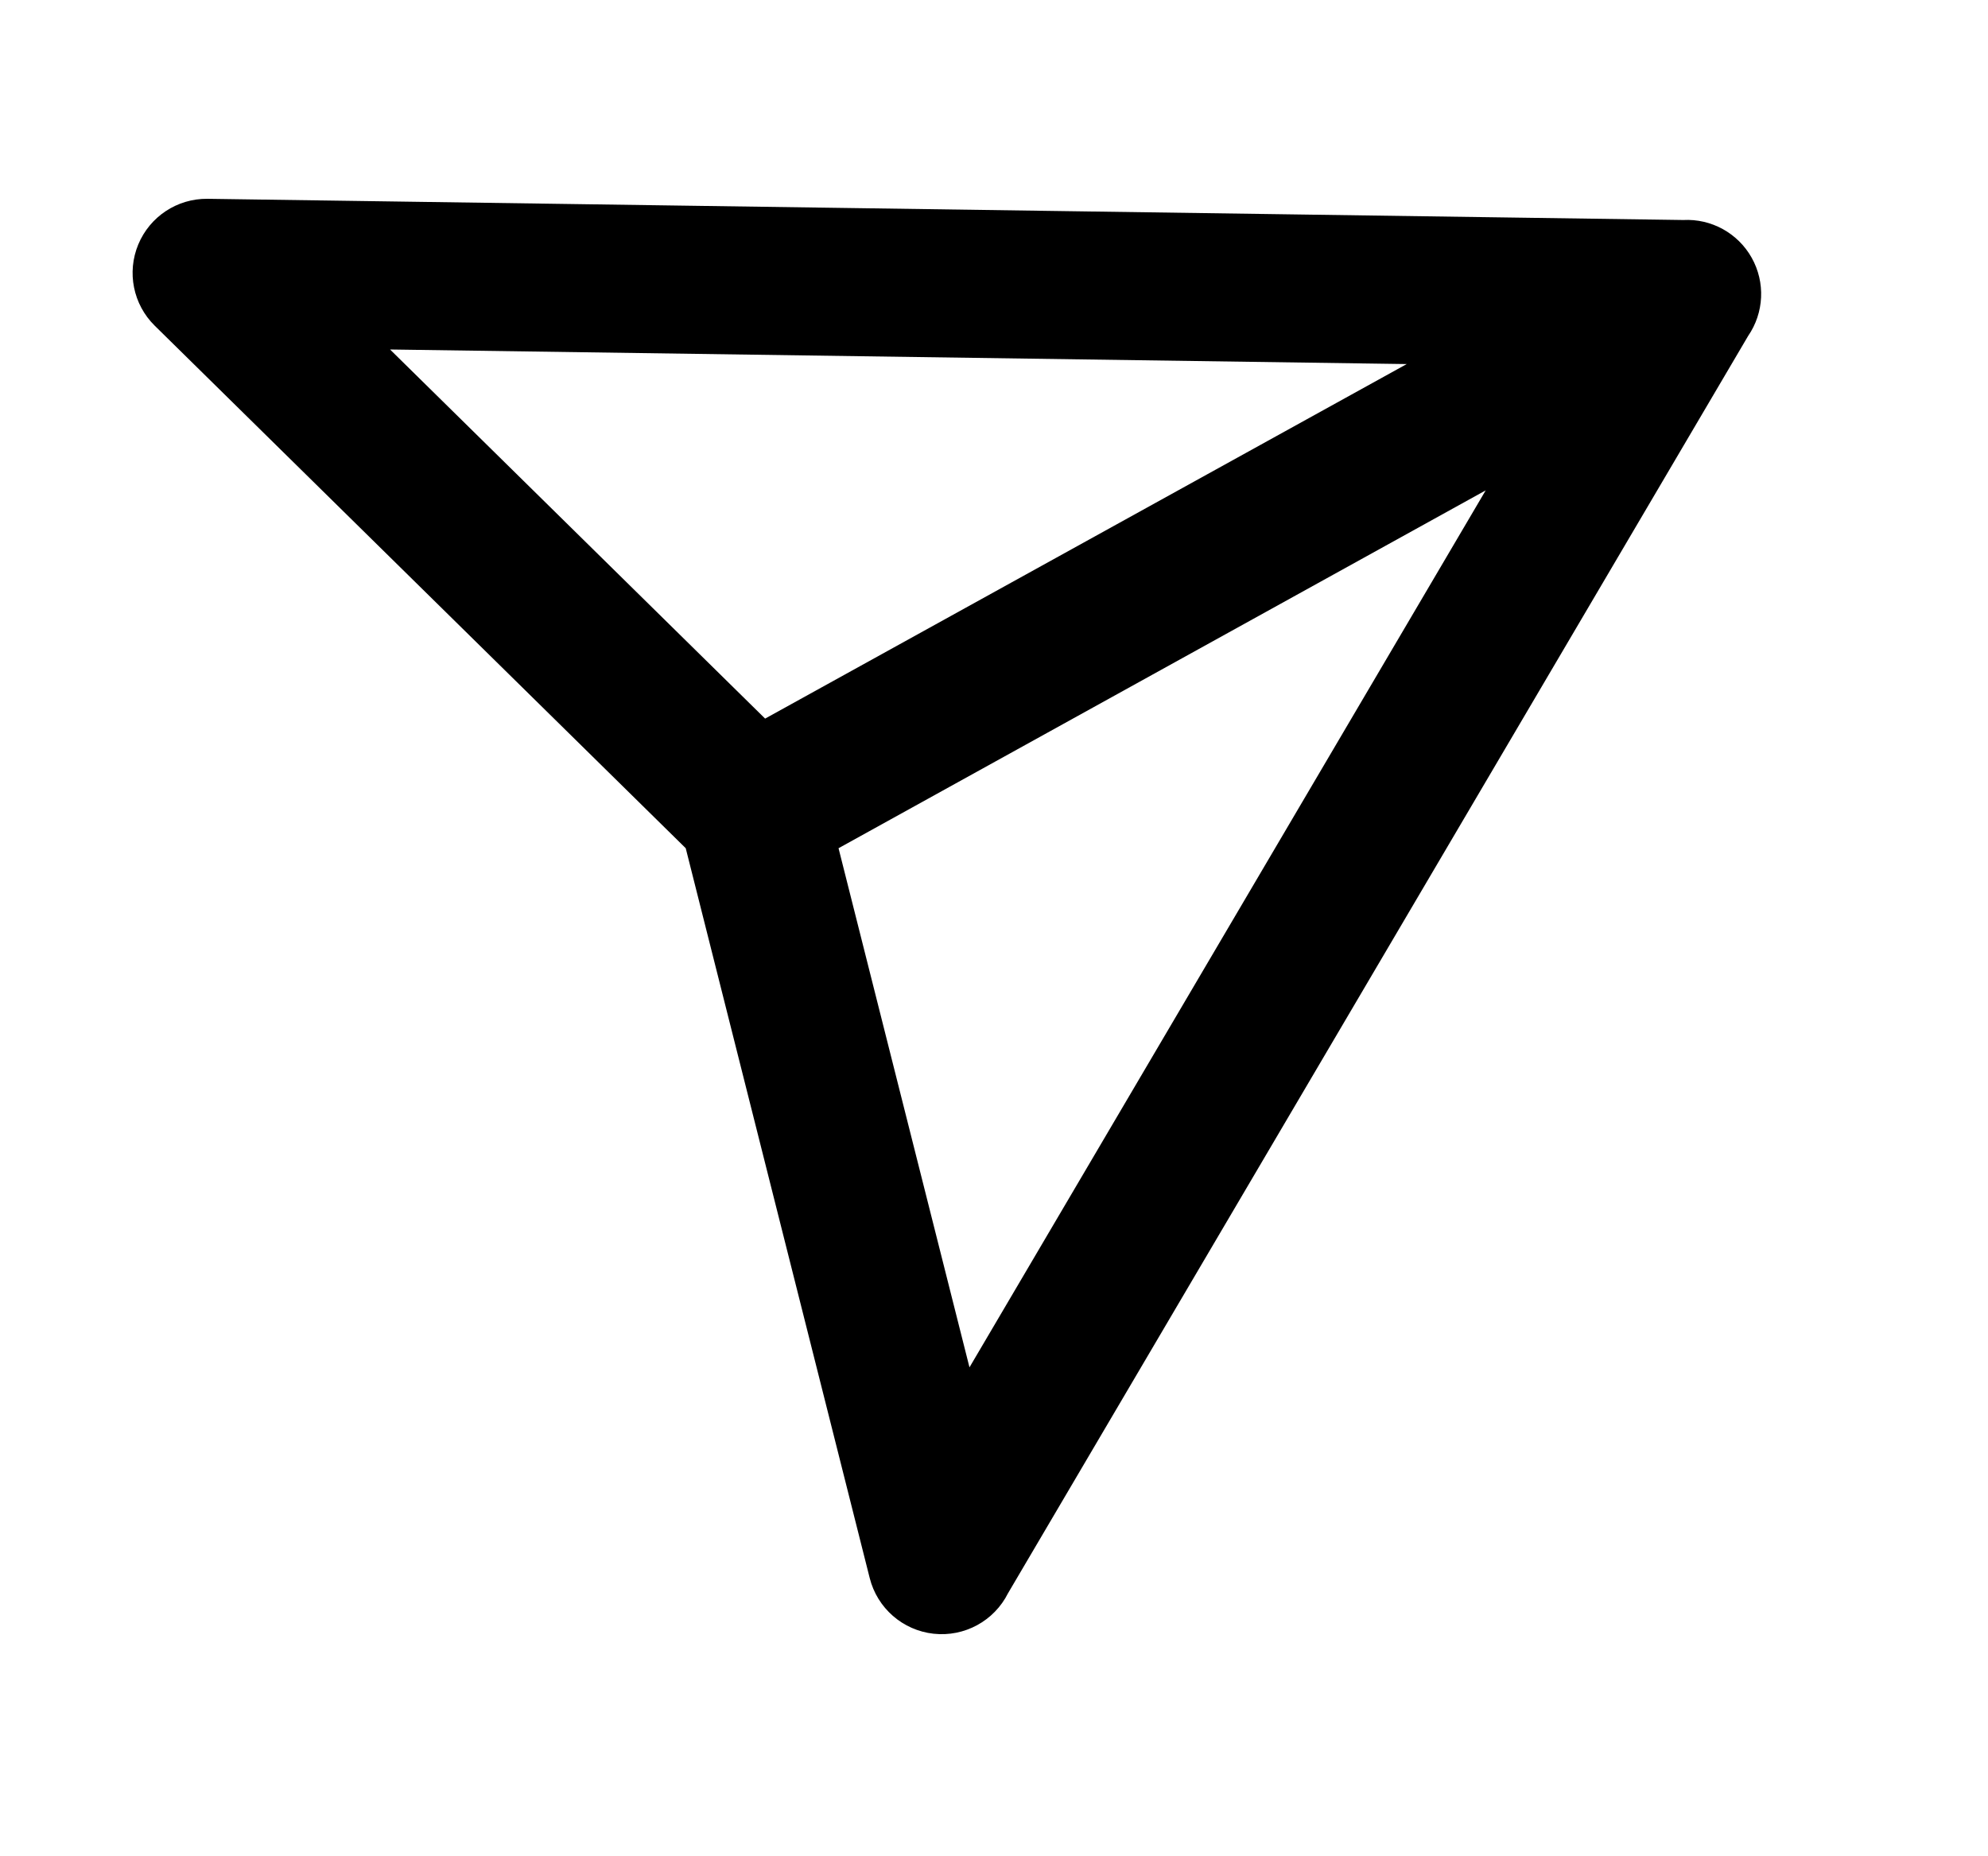
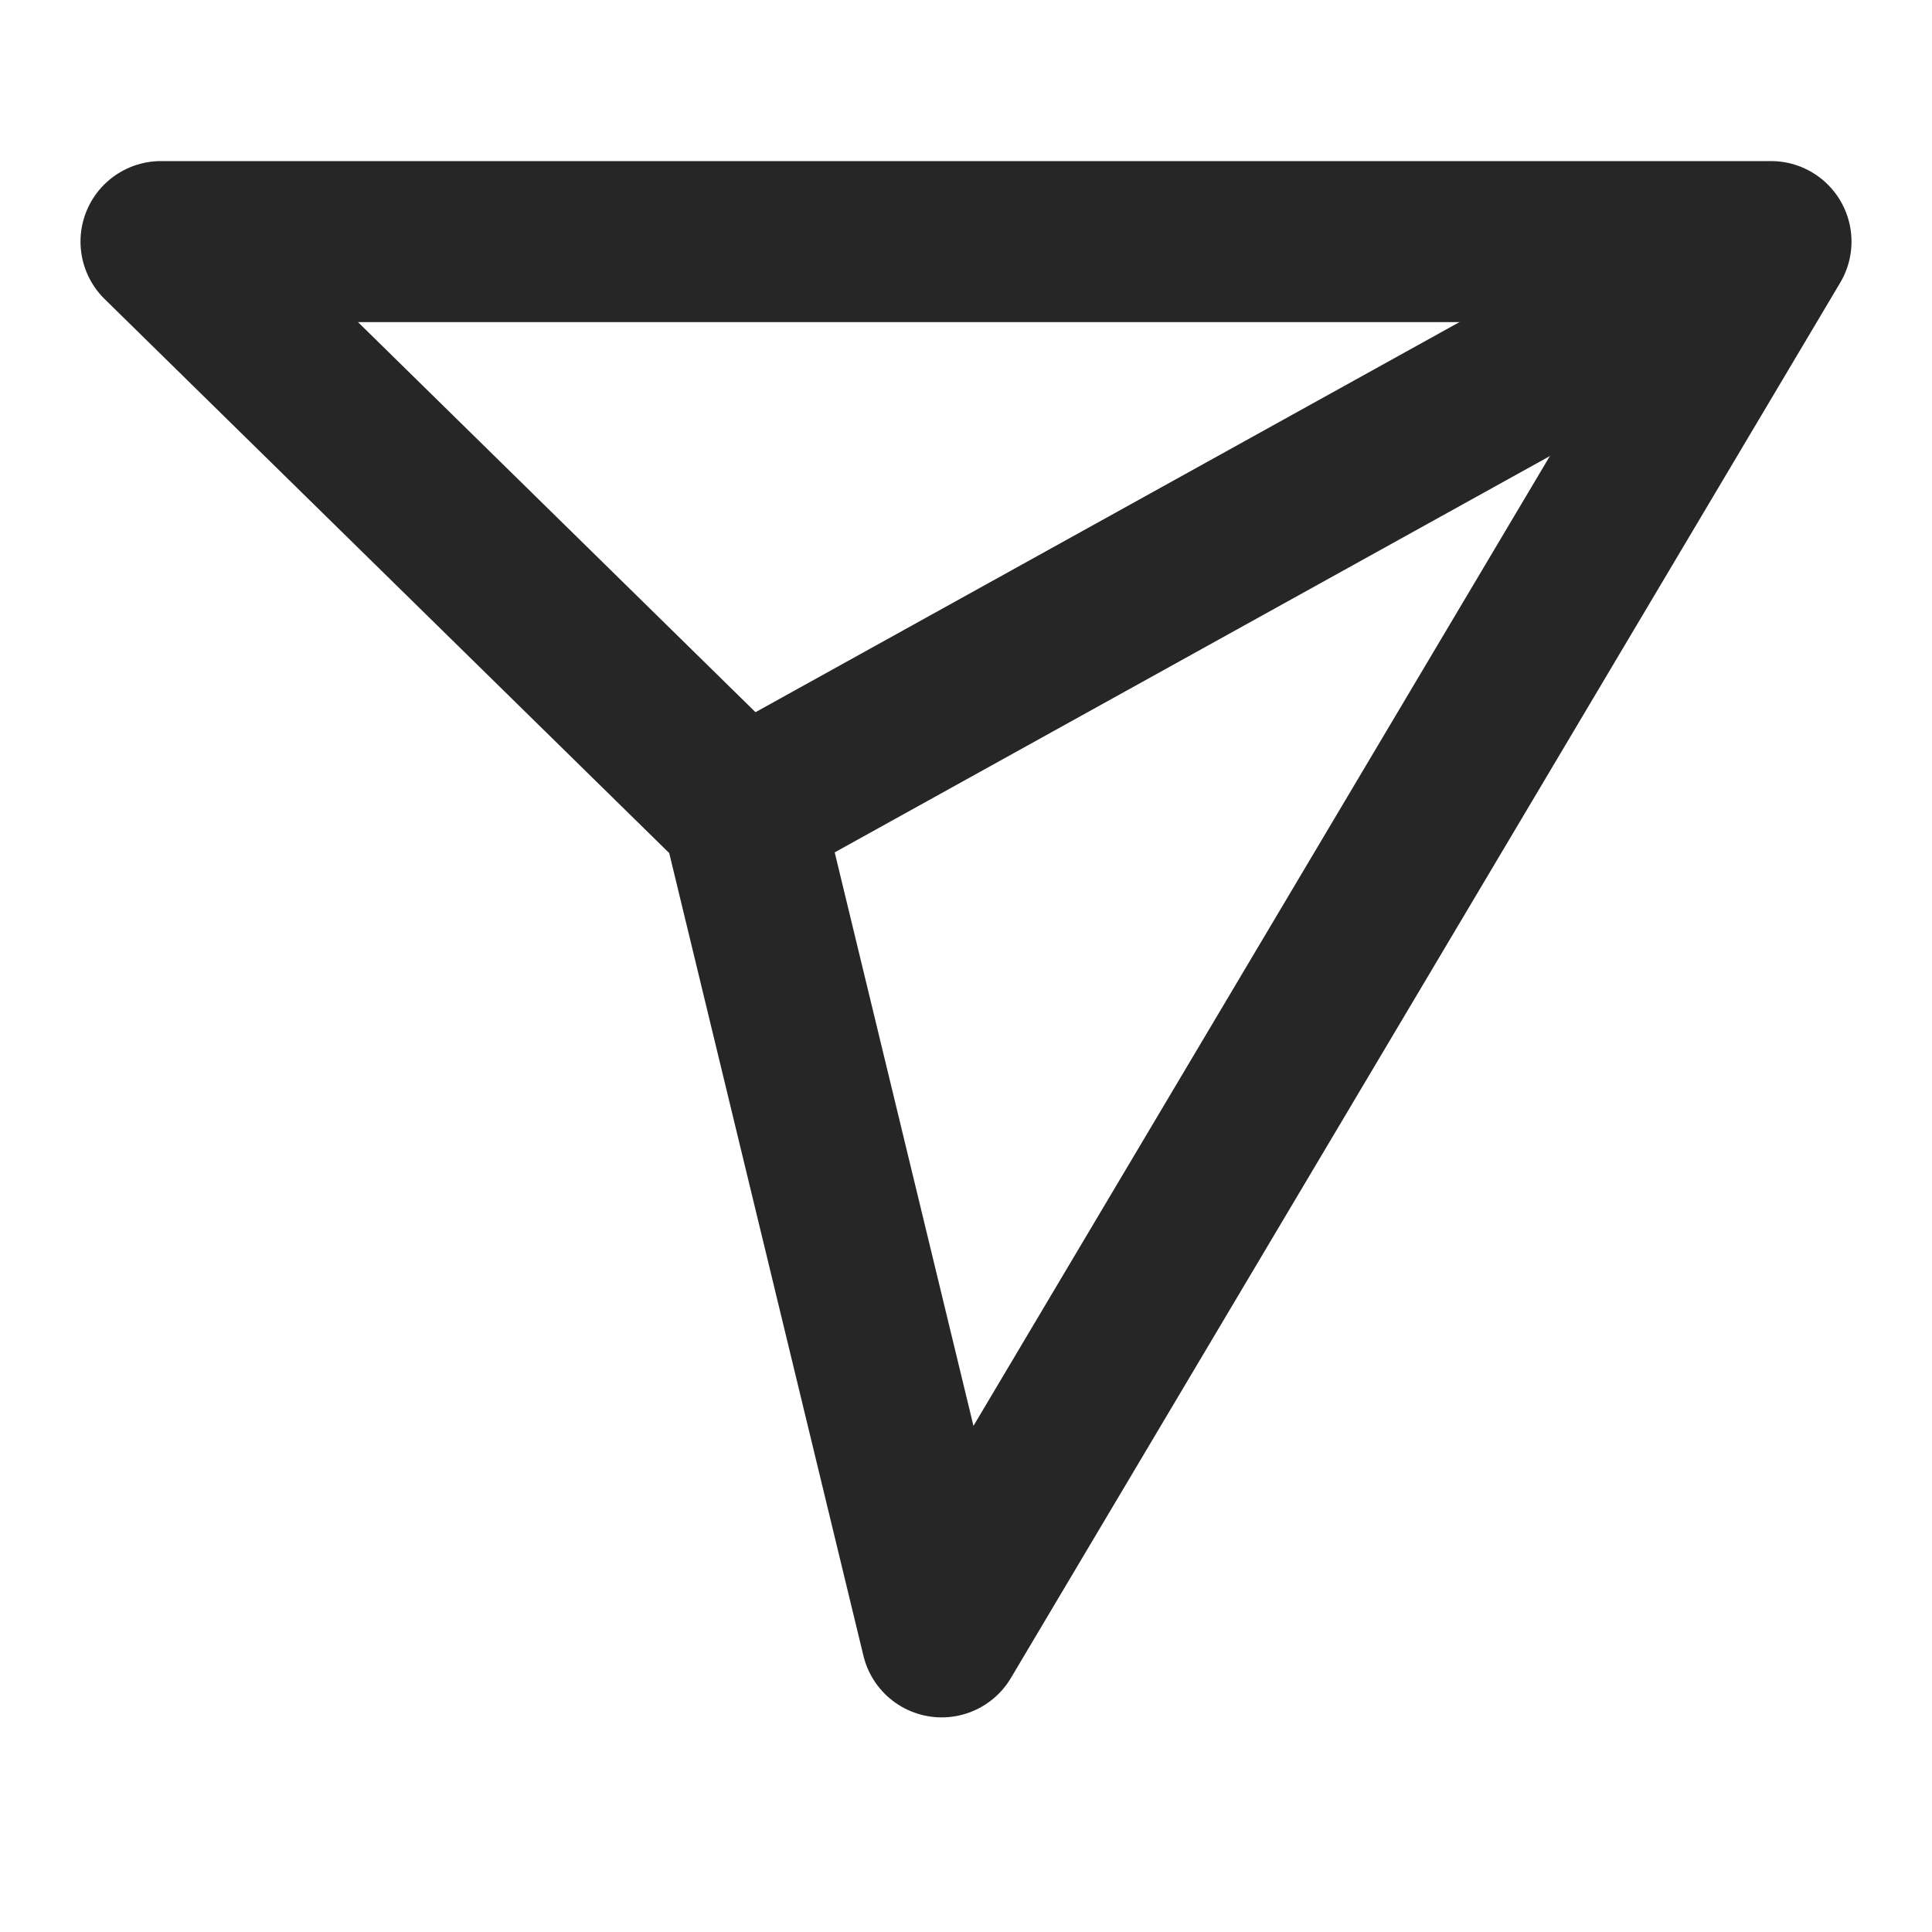
- <svg xmlns="http://www.w3.org/2000/svg" id="Layer_1" data-name="Layer 1" viewBox="-10 -15 150 140">
-   <path d="M96.14,12.47l-76.71-1.1,28.3,27.85L96.14,12.47ZM53.27,49l9.88,39.17L102.1,22,53.27,49ZM117,1.6a5.59,5.59,0,0,1,4.9,8.75L66.06,105.21a5.6,5.6,0,0,1-10.44-1.15L41.74,49,1.67,9.57A5.59,5.59,0,0,1,5.65,0L117,1.6Z" />
+ <svg aria-label="Share Post" class="_8-yf5 " color="#262626" fill="#262626" height="24" role="img" viewBox="0 0 24 24" width="24">
+   <line fill="none" stroke="currentColor" stroke-linejoin="round" stroke-width="2" x1="22" x2="9.218" y1="3" y2="10.083" />
+   <polygon fill="none" points="11.698 20.334 22 3.001 2 3.001 9.218 10.084 11.698 20.334" stroke="currentColor" stroke-linejoin="round" stroke-width="2" />
</svg>
